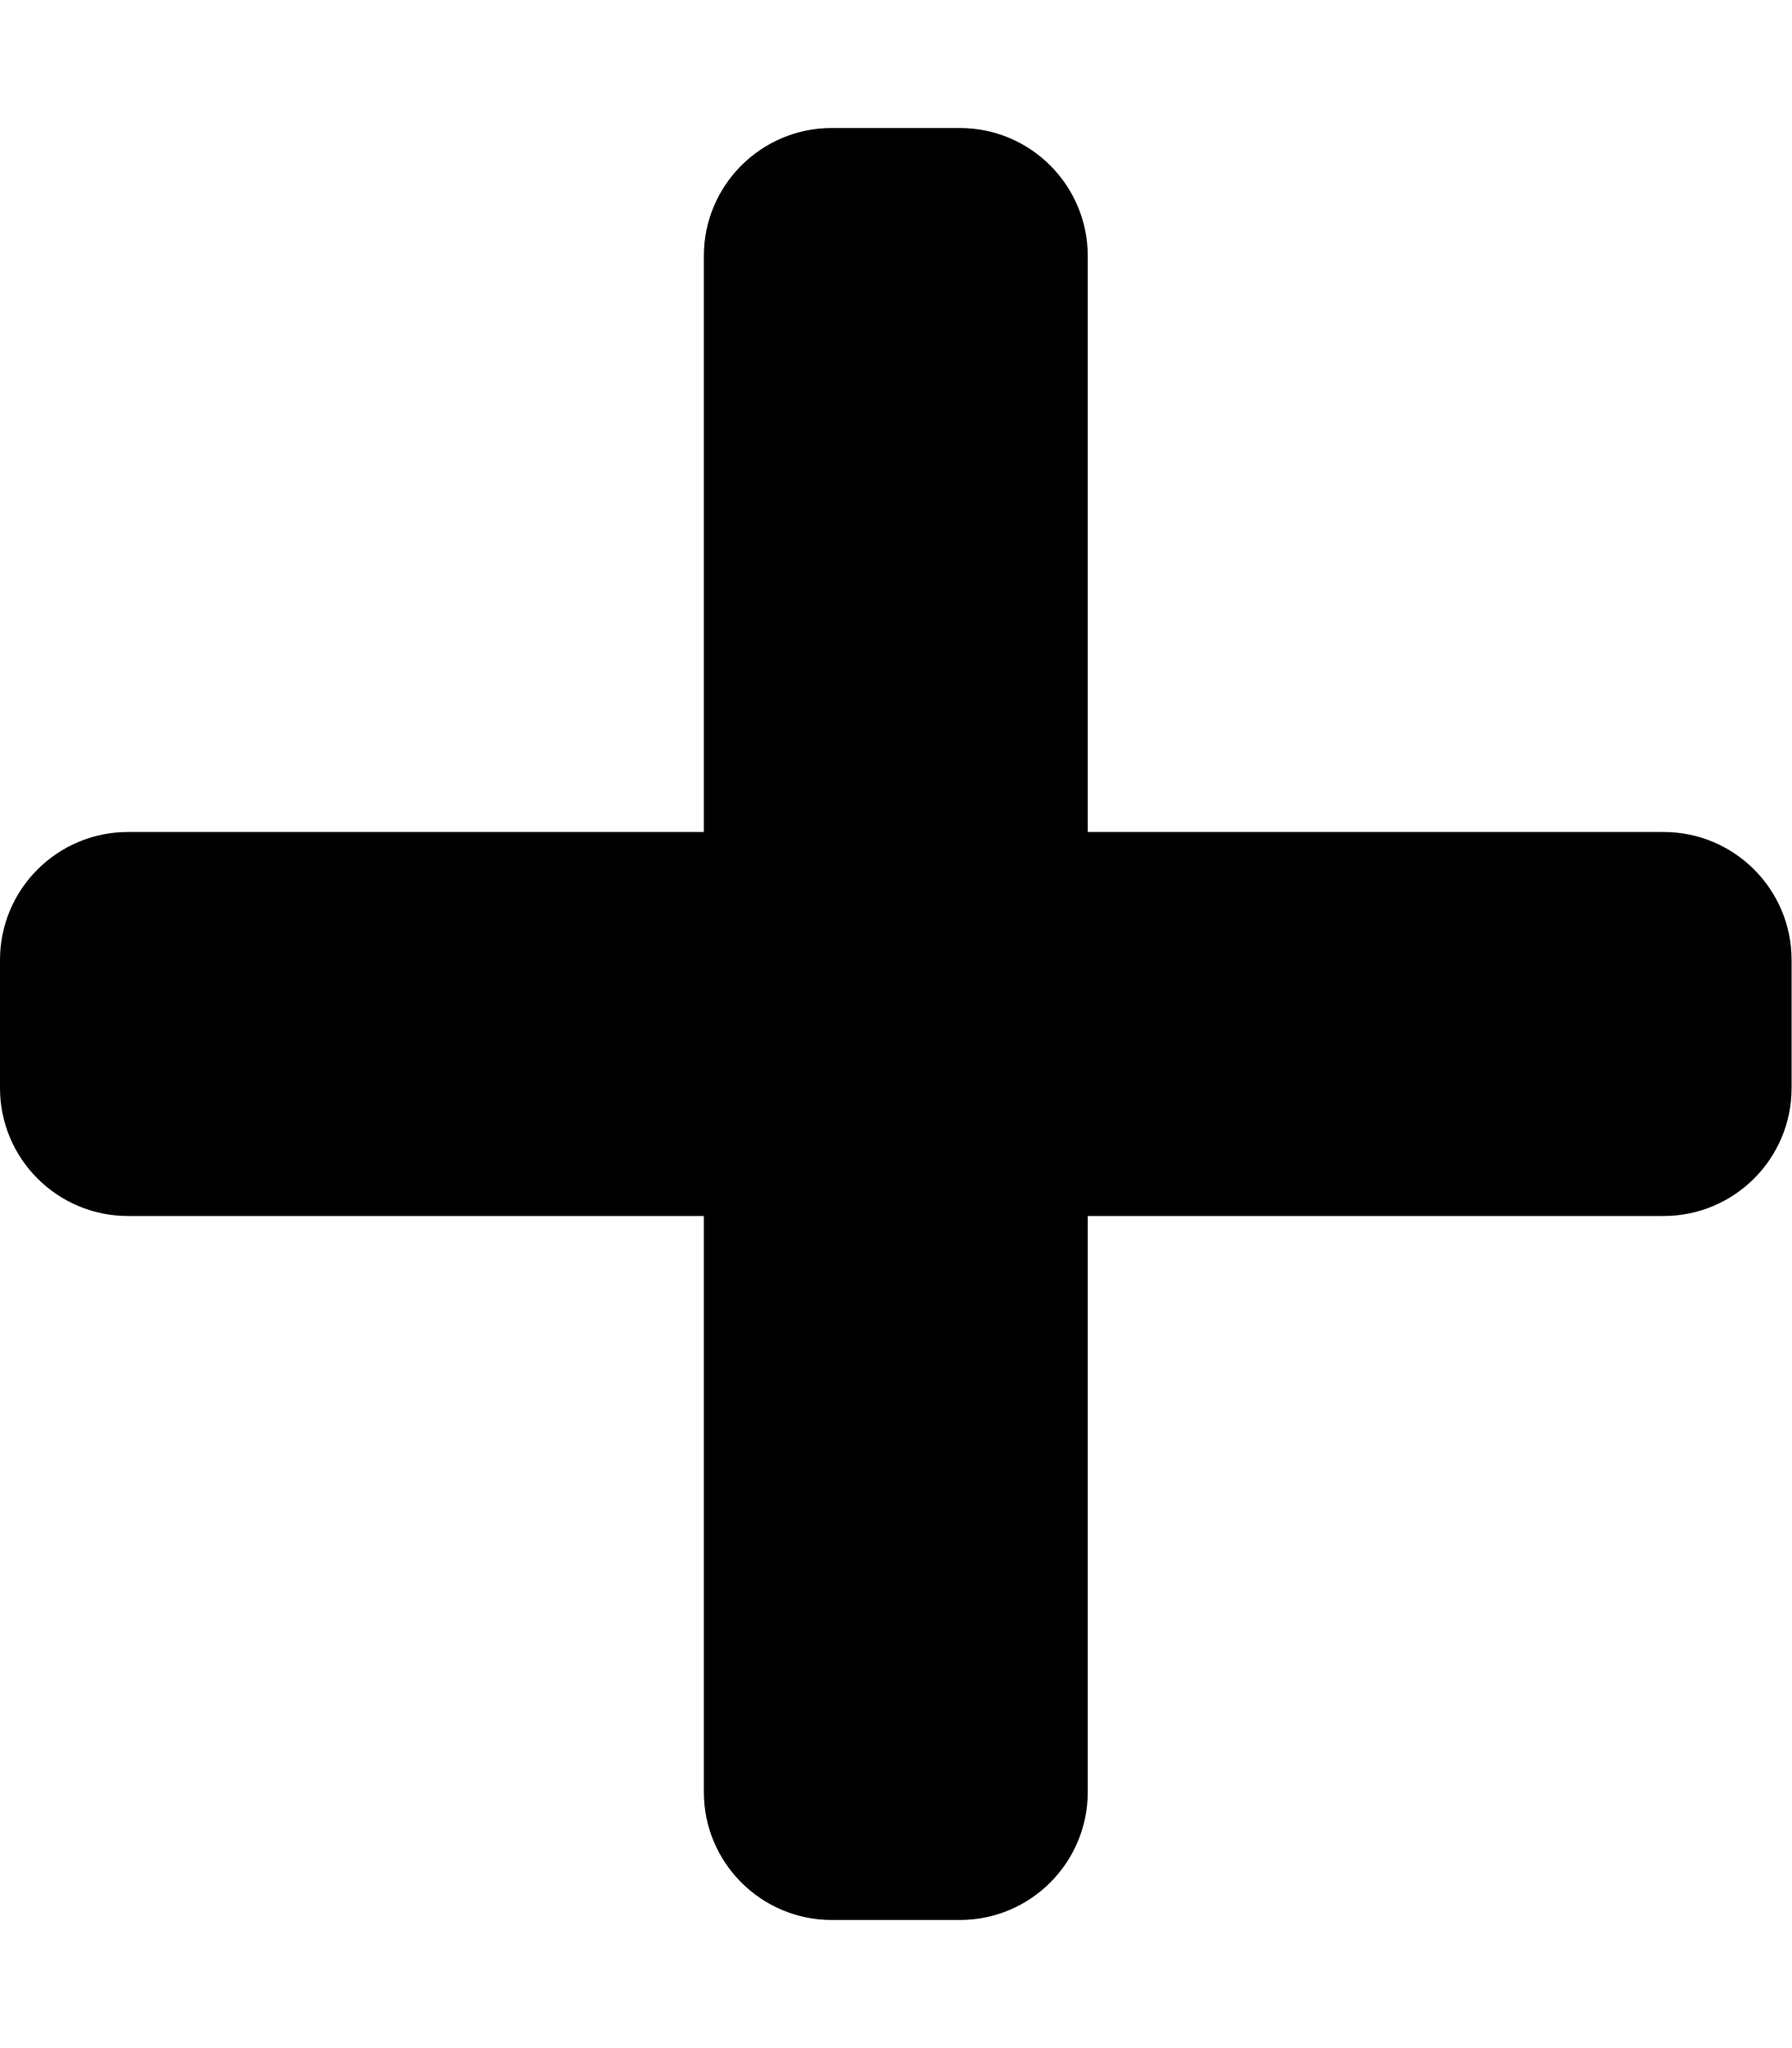
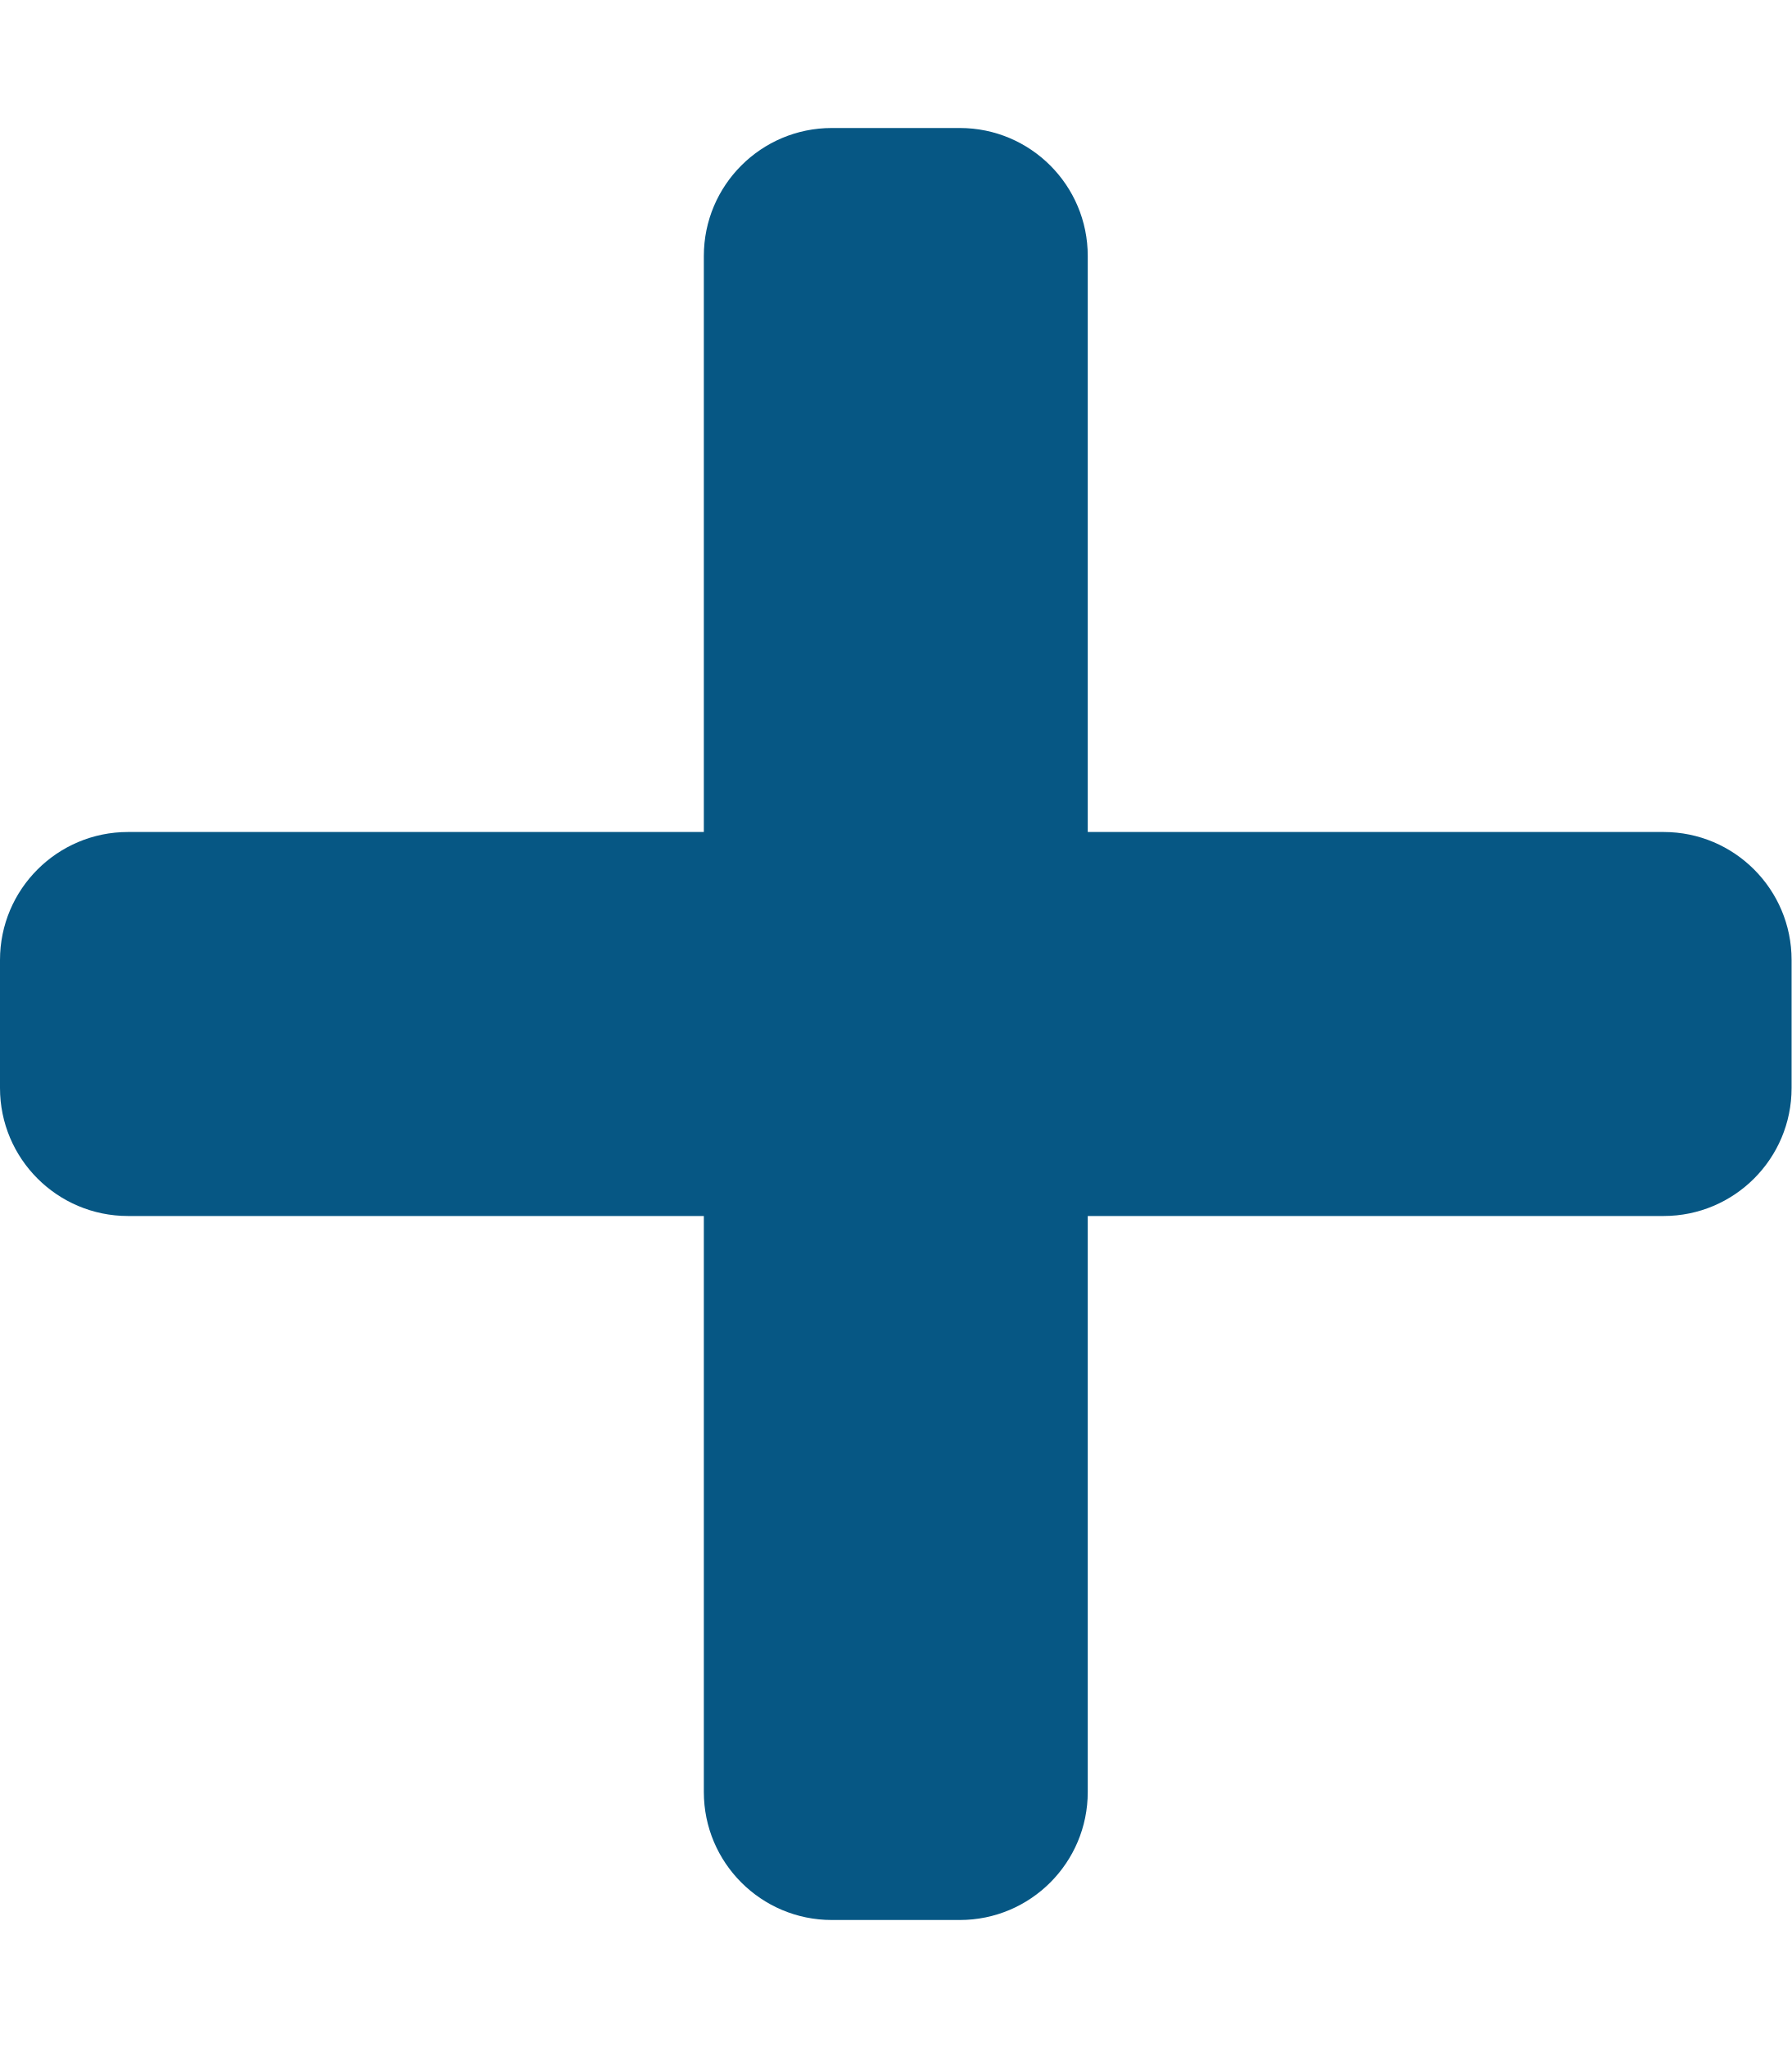
- <svg xmlns="http://www.w3.org/2000/svg" class="e-font-icon-svg e-fas-plus" fill="%23065784" viewBox="0 0 448 512">
+ <svg xmlns="http://www.w3.org/2000/svg" fill="#065784" viewBox="0 0 448 512">
  <path d="M416 208H272V64c0-17.67-14.33-32-32-32h-32c-17.67 0-32 14.33-32 32v144H32c-17.67 0-32 14.33-32 32v32c0 17.67 14.33 32 32 32h144v144c0 17.67 14.33 32 32 32h32c17.67 0 32-14.33 32-32V304h144c17.67 0 32-14.33 32-32v-32c0-17.67-14.33-32-32-32z" />
</svg>
